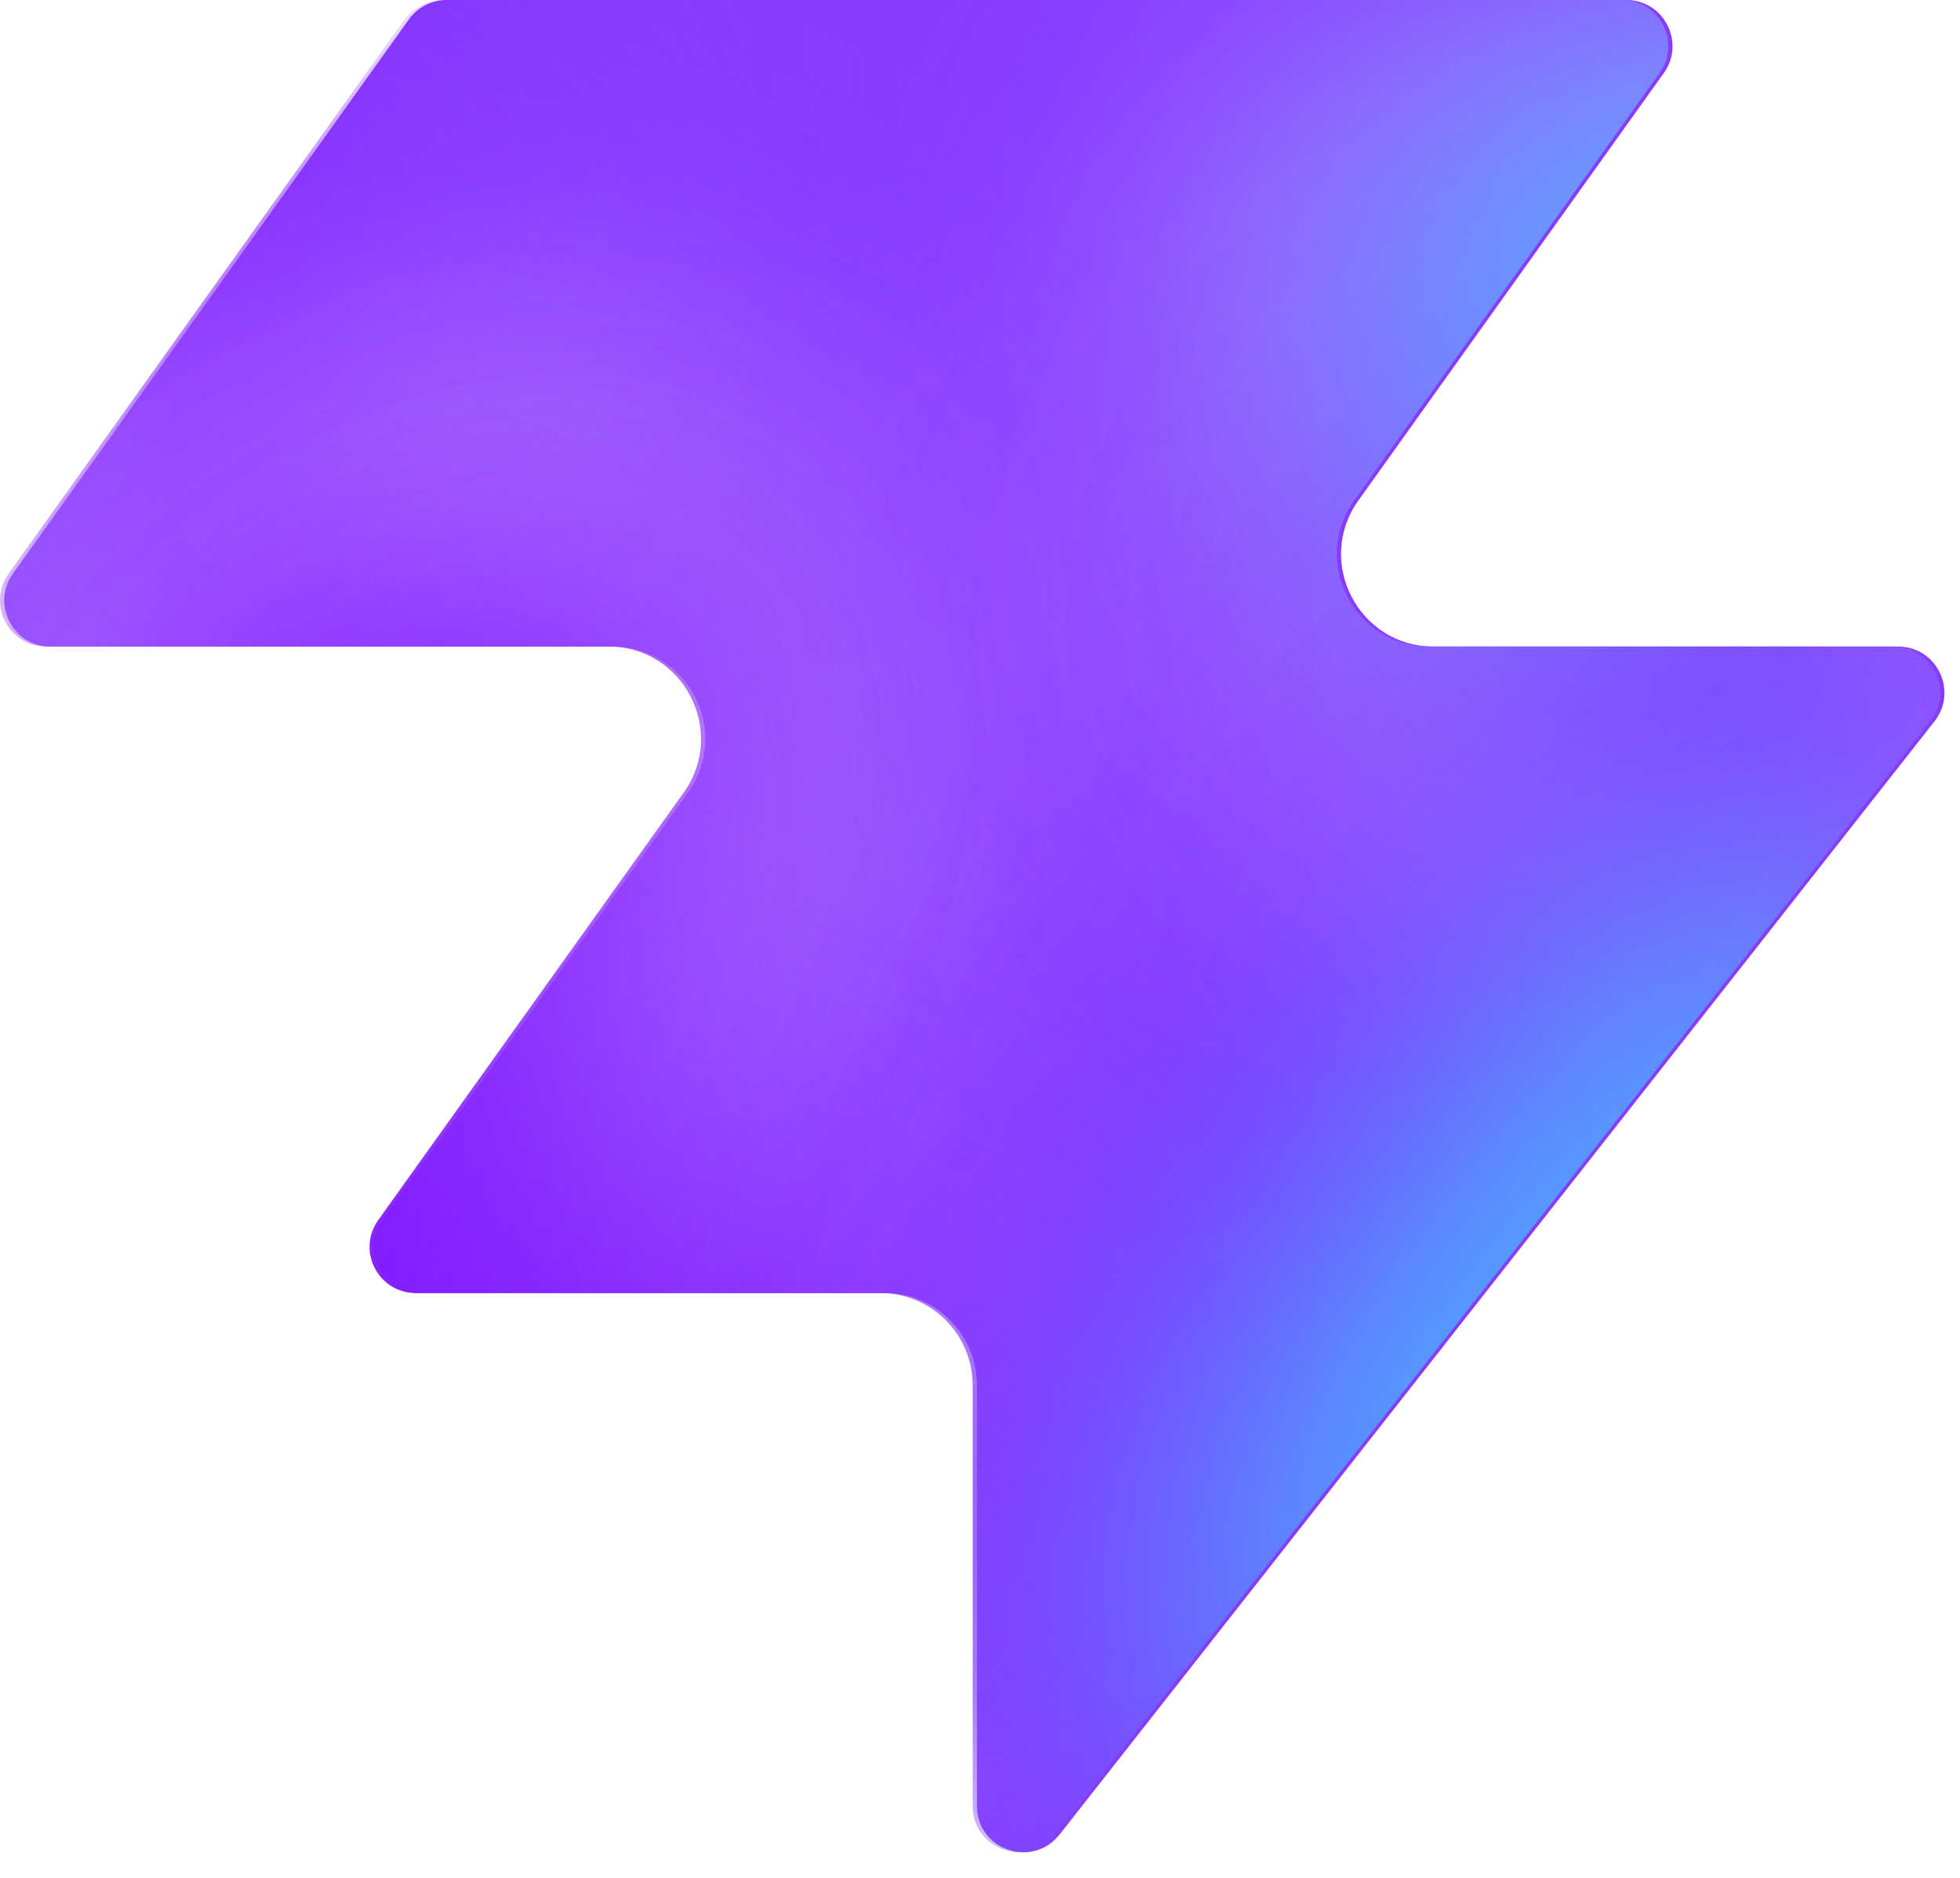
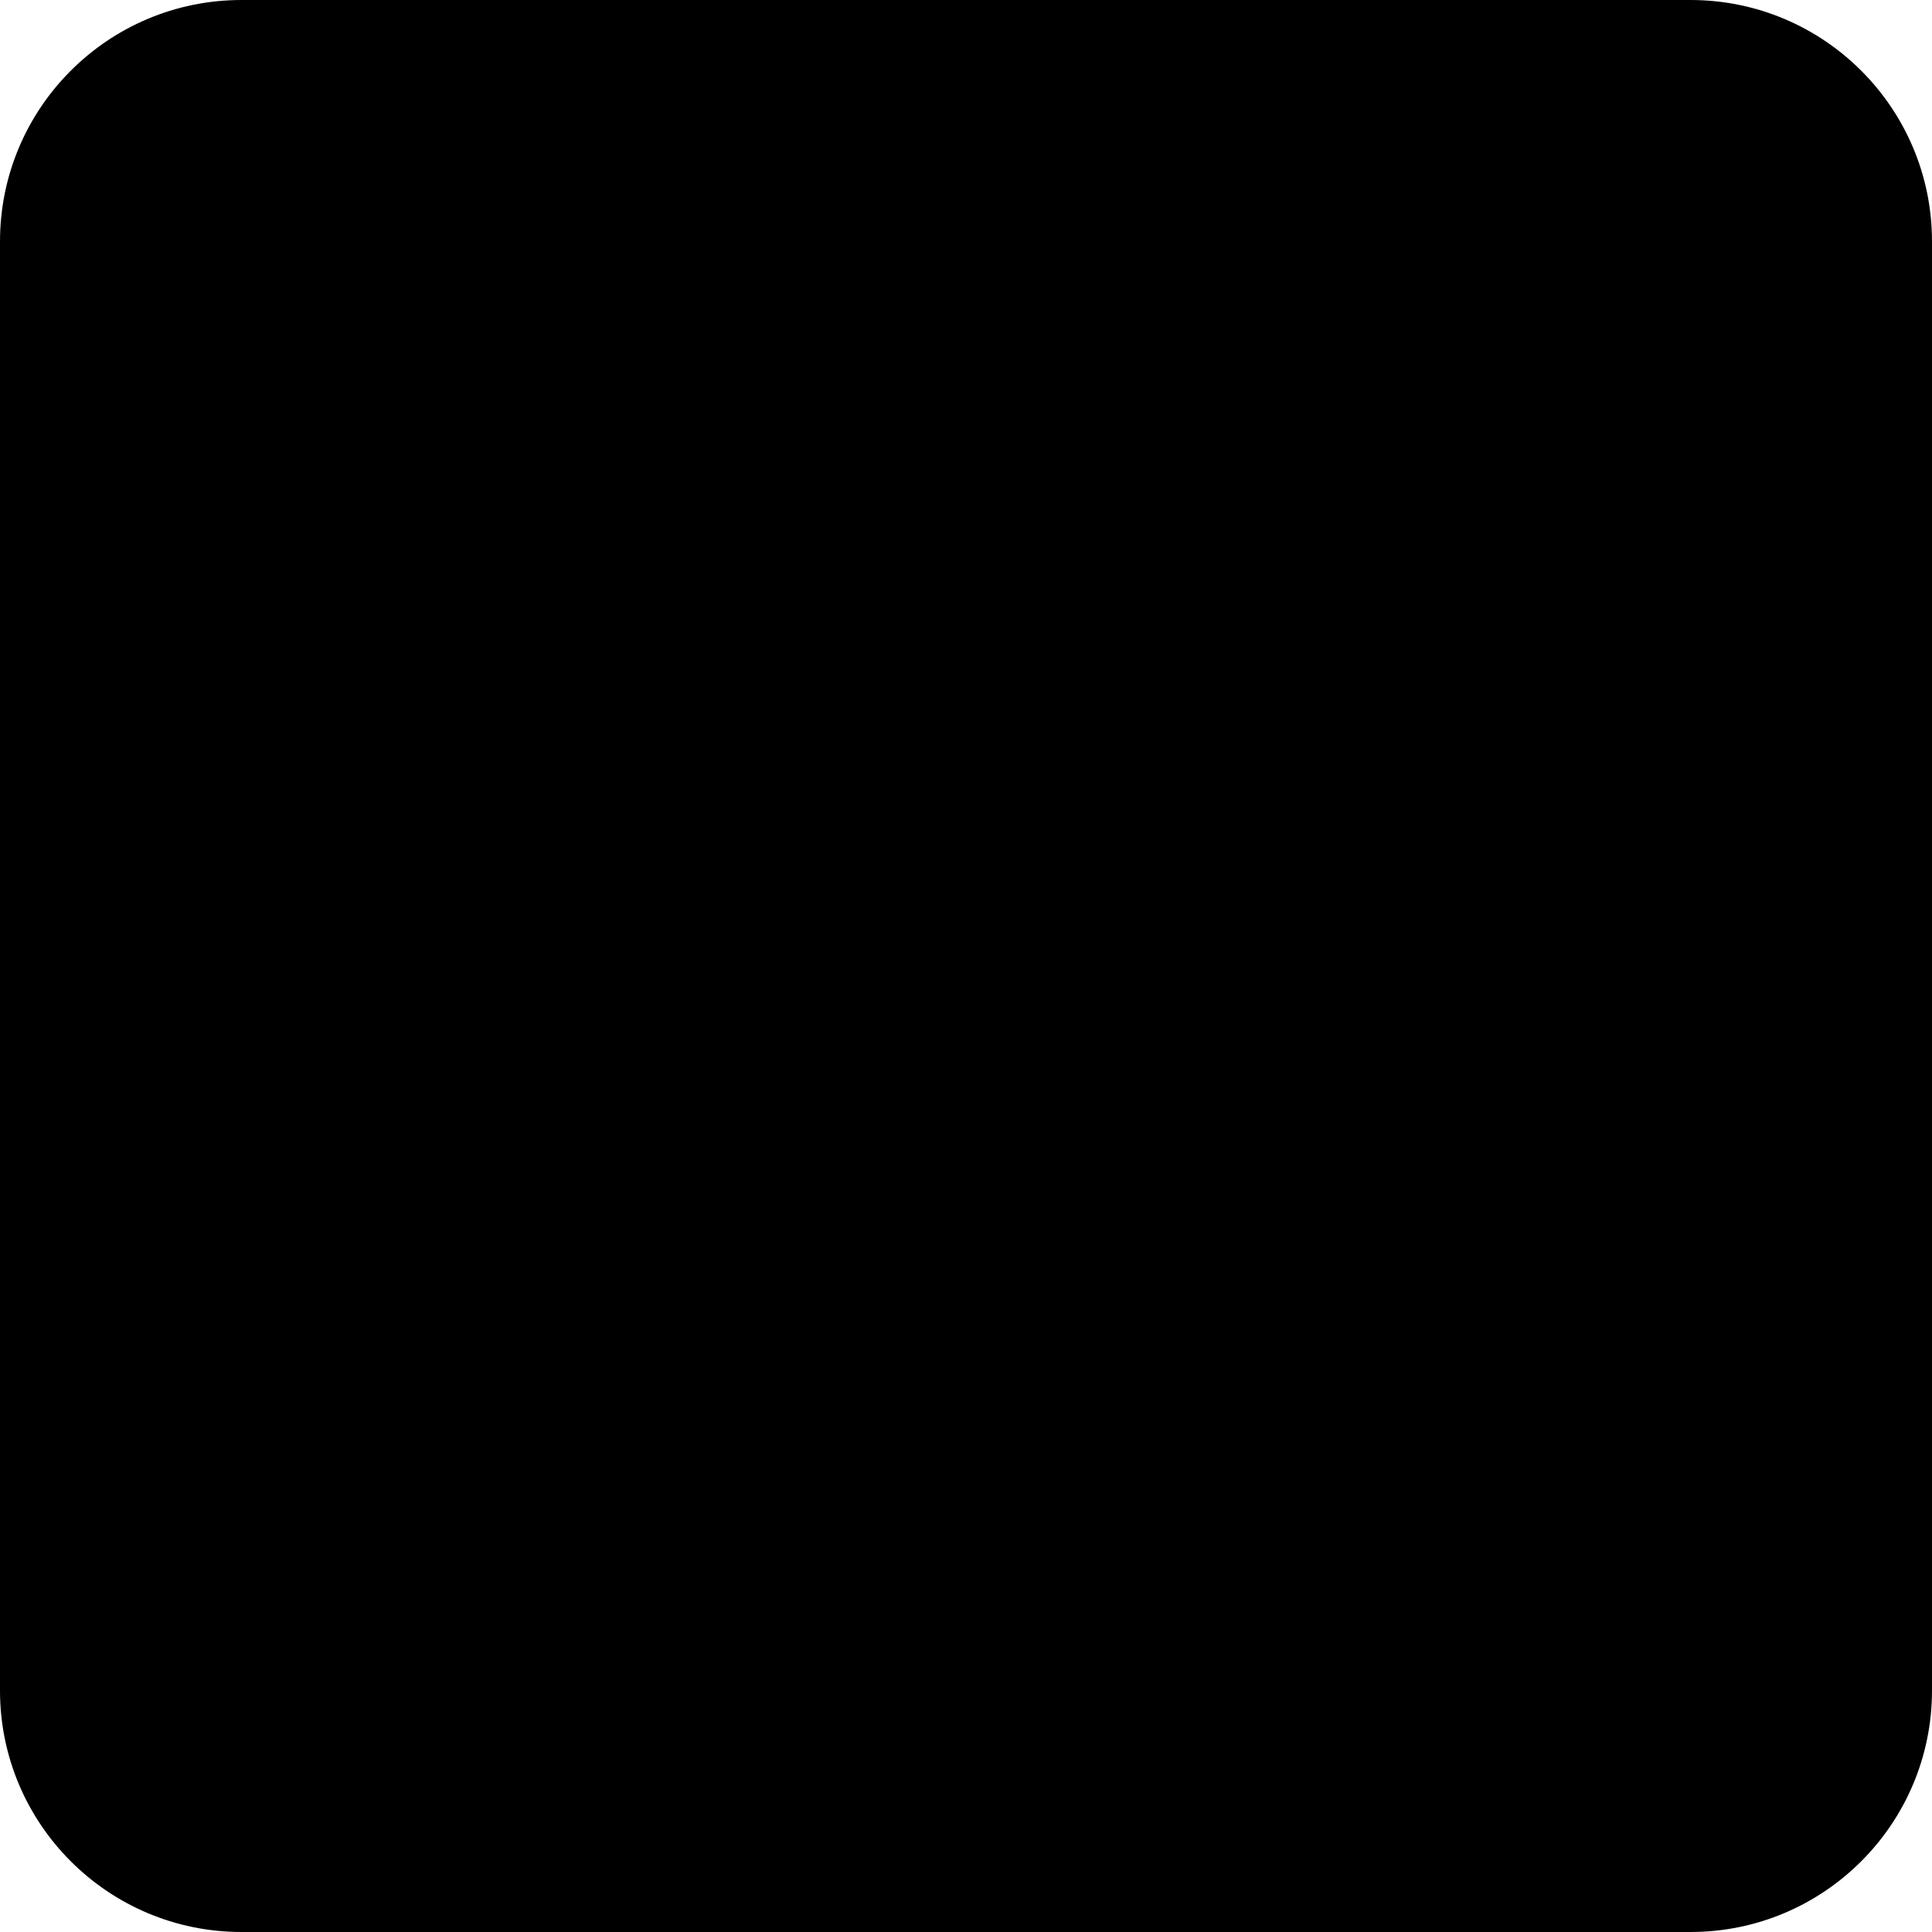
- <svg xmlns="http://www.w3.org/2000/svg" width="48" height="46" fill="none" viewBox="0 0 48 46">
-   <path fill="#863bff" d="M25.946 44.938c-.664.845-2.021.375-2.021-.698V33.937a2.26 2.26 0 0 0-2.262-2.262H10.287c-.92 0-1.456-1.04-.92-1.788l7.48-10.471c1.07-1.497 0-3.578-1.842-3.578H1.237c-.92 0-1.456-1.04-.92-1.788L10.013.474c.214-.297.556-.474.92-.474h28.894c.92 0 1.456 1.04.92 1.788l-7.48 10.471c-1.07 1.498 0 3.579 1.842 3.579h11.377c.943 0 1.473 1.088.89 1.83L25.947 44.94z" style="fill:#863bff;fill:color(display-p3 .525 .23 1);fill-opacity:1" />
-   <mask id="a" width="48" height="46" x="0" y="0" maskUnits="userSpaceOnUse" style="mask-type:alpha">
-     <path fill="#000" d="M25.842 44.938c-.664.844-2.021.375-2.021-.698V33.937a2.26 2.26 0 0 0-2.262-2.262H10.183c-.92 0-1.456-1.04-.92-1.788l7.48-10.471c1.07-1.498 0-3.579-1.842-3.579H1.133c-.92 0-1.456-1.04-.92-1.787L9.91.473c.214-.297.556-.474.92-.474h28.894c.92 0 1.456 1.04.92 1.788l-7.48 10.471c-1.07 1.498 0 3.578 1.842 3.578h11.377c.943 0 1.473 1.088.89 1.832L25.843 44.94z" style="fill:#000;fill-opacity:1" />
-   </mask>
-   <g mask="url(#a)">
-     <g filter="url(#b)">
-       <ellipse cx="5.508" cy="14.704" fill="#ede6ff" rx="5.508" ry="14.704" style="fill:#ede6ff;fill:color(display-p3 .927 .903 1);fill-opacity:1" transform="matrix(.00324 1 1 -.00324 -4.47 31.516)" />
-     </g>
-     <g filter="url(#c)">
-       <ellipse cx="10.399" cy="29.851" fill="#ede6ff" rx="10.399" ry="29.851" style="fill:#ede6ff;fill:color(display-p3 .927 .903 1);fill-opacity:1" transform="matrix(.00324 1 1 -.00324 -39.328 7.883)" />
-     </g>
-     <g filter="url(#d)">
-       <ellipse cx="5.508" cy="30.487" fill="#7e14ff" rx="5.508" ry="30.487" style="fill:#7e14ff;fill:color(display-p3 .492 .077 1);fill-opacity:1" transform="rotate(89.814 -25.913 -14.639)scale(1 -1)" />
-     </g>
-     <g filter="url(#e)">
-       <ellipse cx="5.508" cy="30.599" fill="#7e14ff" rx="5.508" ry="30.599" style="fill:#7e14ff;fill:color(display-p3 .492 .077 1);fill-opacity:1" transform="rotate(89.814 -32.644 -3.334)scale(1 -1)" />
-     </g>
-     <g filter="url(#f)">
-       <ellipse cx="5.508" cy="30.599" fill="#7e14ff" rx="5.508" ry="30.599" style="fill:#7e14ff;fill:color(display-p3 .492 .077 1);fill-opacity:1" transform="matrix(.00324 1 1 -.00324 -34.34 30.47)" />
-     </g>
-     <g filter="url(#g)">
-       <ellipse cx="14.072" cy="22.078" fill="#ede6ff" rx="14.072" ry="22.078" style="fill:#ede6ff;fill:color(display-p3 .927 .903 1);fill-opacity:1" transform="rotate(93.35 24.506 48.493)scale(-1 1)" />
-     </g>
-     <g filter="url(#h)">
-       <ellipse cx="3.47" cy="21.501" fill="#7e14ff" rx="3.47" ry="21.501" style="fill:#7e14ff;fill:color(display-p3 .492 .077 1);fill-opacity:1" transform="rotate(89.009 28.708 47.59)scale(-1 1)" />
-     </g>
-     <g filter="url(#i)">
-       <ellipse cx="3.47" cy="21.501" fill="#7e14ff" rx="3.47" ry="21.501" style="fill:#7e14ff;fill:color(display-p3 .492 .077 1);fill-opacity:1" transform="rotate(89.009 28.708 47.59)scale(-1 1)" />
-     </g>
-     <g filter="url(#j)">
-       <ellipse cx=".387" cy="8.972" fill="#7e14ff" rx="4.407" ry="29.108" style="fill:#7e14ff;fill:color(display-p3 .492 .077 1);fill-opacity:1" transform="rotate(39.51 .387 8.972)" />
-     </g>
-     <g filter="url(#k)">
-       <ellipse cx="47.523" cy="-6.092" fill="#7e14ff" rx="4.407" ry="29.108" style="fill:#7e14ff;fill:color(display-p3 .492 .077 1);fill-opacity:1" transform="rotate(37.892 47.523 -6.092)" />
-     </g>
-     <g filter="url(#l)">
-       <ellipse cx="41.412" cy="6.333" fill="#47bfff" rx="5.971" ry="9.665" style="fill:#47bfff;fill:color(display-p3 .28 .748 1);fill-opacity:1" transform="rotate(37.892 41.412 6.333)" />
-     </g>
-     <g filter="url(#m)">
-       <ellipse cx="-1.879" cy="38.332" fill="#7e14ff" rx="4.407" ry="29.108" style="fill:#7e14ff;fill:color(display-p3 .492 .077 1);fill-opacity:1" transform="rotate(37.892 -1.88 38.332)" />
-     </g>
-     <g filter="url(#n)">
-       <ellipse cx="-1.879" cy="38.332" fill="#7e14ff" rx="4.407" ry="29.108" style="fill:#7e14ff;fill:color(display-p3 .492 .077 1);fill-opacity:1" transform="rotate(37.892 -1.88 38.332)" />
-     </g>
-     <g filter="url(#o)">
-       <ellipse cx="35.651" cy="29.907" fill="#7e14ff" rx="4.407" ry="29.108" style="fill:#7e14ff;fill:color(display-p3 .492 .077 1);fill-opacity:1" transform="rotate(37.892 35.651 29.907)" />
-     </g>
-     <g filter="url(#p)">
-       <ellipse cx="38.418" cy="32.4" fill="#47bfff" rx="5.971" ry="15.297" style="fill:#47bfff;fill:color(display-p3 .28 .748 1);fill-opacity:1" transform="rotate(37.892 38.418 32.4)" />
-     </g>
-   </g>
+ <svg xmlns="http://www.w3.org/2000/svg" viewBox="0 0 64 64">
  <defs>
-     <filter id="b" width="60.045" height="41.654" x="-19.77" y="16.149" color-interpolation-filters="sRGB" filterUnits="userSpaceOnUse">
-       <feFlood flood-opacity="0" result="BackgroundImageFix" />
-       <feBlend in="SourceGraphic" in2="BackgroundImageFix" result="shape" />
-       <feGaussianBlur result="effect1_foregroundBlur_2002_17158" stdDeviation="7.659" />
-     </filter>
-     <filter id="c" width="90.34" height="51.437" x="-54.613" y="-7.533" color-interpolation-filters="sRGB" filterUnits="userSpaceOnUse">
-       <feFlood flood-opacity="0" result="BackgroundImageFix" />
-       <feBlend in="SourceGraphic" in2="BackgroundImageFix" result="shape" />
-       <feGaussianBlur result="effect1_foregroundBlur_2002_17158" stdDeviation="7.659" />
-     </filter>
-     <filter id="d" width="79.355" height="29.4" x="-49.64" y="2.03" color-interpolation-filters="sRGB" filterUnits="userSpaceOnUse">
-       <feFlood flood-opacity="0" result="BackgroundImageFix" />
-       <feBlend in="SourceGraphic" in2="BackgroundImageFix" result="shape" />
-       <feGaussianBlur result="effect1_foregroundBlur_2002_17158" stdDeviation="4.596" />
-     </filter>
-     <filter id="e" width="79.579" height="29.4" x="-45.045" y="20.029" color-interpolation-filters="sRGB" filterUnits="userSpaceOnUse">
-       <feFlood flood-opacity="0" result="BackgroundImageFix" />
-       <feBlend in="SourceGraphic" in2="BackgroundImageFix" result="shape" />
-       <feGaussianBlur result="effect1_foregroundBlur_2002_17158" stdDeviation="4.596" />
-     </filter>
-     <filter id="f" width="79.579" height="29.4" x="-43.513" y="21.178" color-interpolation-filters="sRGB" filterUnits="userSpaceOnUse">
-       <feFlood flood-opacity="0" result="BackgroundImageFix" />
-       <feBlend in="SourceGraphic" in2="BackgroundImageFix" result="shape" />
-       <feGaussianBlur result="effect1_foregroundBlur_2002_17158" stdDeviation="4.596" />
-     </filter>
-     <filter id="g" width="74.749" height="58.852" x="15.756" y="-17.901" color-interpolation-filters="sRGB" filterUnits="userSpaceOnUse">
-       <feFlood flood-opacity="0" result="BackgroundImageFix" />
-       <feBlend in="SourceGraphic" in2="BackgroundImageFix" result="shape" />
-       <feGaussianBlur result="effect1_foregroundBlur_2002_17158" stdDeviation="7.659" />
-     </filter>
-     <filter id="h" width="61.377" height="25.362" x="23.548" y="2.284" color-interpolation-filters="sRGB" filterUnits="userSpaceOnUse">
-       <feFlood flood-opacity="0" result="BackgroundImageFix" />
-       <feBlend in="SourceGraphic" in2="BackgroundImageFix" result="shape" />
-       <feGaussianBlur result="effect1_foregroundBlur_2002_17158" stdDeviation="4.596" />
-     </filter>
-     <filter id="i" width="61.377" height="25.362" x="23.548" y="2.284" color-interpolation-filters="sRGB" filterUnits="userSpaceOnUse">
-       <feFlood flood-opacity="0" result="BackgroundImageFix" />
-       <feBlend in="SourceGraphic" in2="BackgroundImageFix" result="shape" />
-       <feGaussianBlur result="effect1_foregroundBlur_2002_17158" stdDeviation="4.596" />
-     </filter>
-     <filter id="j" width="56.045" height="63.649" x="-27.636" y="-22.853" color-interpolation-filters="sRGB" filterUnits="userSpaceOnUse">
-       <feFlood flood-opacity="0" result="BackgroundImageFix" />
-       <feBlend in="SourceGraphic" in2="BackgroundImageFix" result="shape" />
-       <feGaussianBlur result="effect1_foregroundBlur_2002_17158" stdDeviation="4.596" />
-     </filter>
-     <filter id="k" width="54.814" height="64.646" x="20.116" y="-38.415" color-interpolation-filters="sRGB" filterUnits="userSpaceOnUse">
-       <feFlood flood-opacity="0" result="BackgroundImageFix" />
-       <feBlend in="SourceGraphic" in2="BackgroundImageFix" result="shape" />
-       <feGaussianBlur result="effect1_foregroundBlur_2002_17158" stdDeviation="4.596" />
-     </filter>
-     <filter id="l" width="33.541" height="35.313" x="24.641" y="-11.323" color-interpolation-filters="sRGB" filterUnits="userSpaceOnUse">
-       <feFlood flood-opacity="0" result="BackgroundImageFix" />
-       <feBlend in="SourceGraphic" in2="BackgroundImageFix" result="shape" />
-       <feGaussianBlur result="effect1_foregroundBlur_2002_17158" stdDeviation="4.596" />
-     </filter>
-     <filter id="m" width="54.814" height="64.646" x="-29.286" y="6.009" color-interpolation-filters="sRGB" filterUnits="userSpaceOnUse">
-       <feFlood flood-opacity="0" result="BackgroundImageFix" />
-       <feBlend in="SourceGraphic" in2="BackgroundImageFix" result="shape" />
-       <feGaussianBlur result="effect1_foregroundBlur_2002_17158" stdDeviation="4.596" />
-     </filter>
-     <filter id="n" width="54.814" height="64.646" x="-29.286" y="6.009" color-interpolation-filters="sRGB" filterUnits="userSpaceOnUse">
-       <feFlood flood-opacity="0" result="BackgroundImageFix" />
-       <feBlend in="SourceGraphic" in2="BackgroundImageFix" result="shape" />
-       <feGaussianBlur result="effect1_foregroundBlur_2002_17158" stdDeviation="4.596" />
-     </filter>
-     <filter id="o" width="54.814" height="64.646" x="8.244" y="-2.416" color-interpolation-filters="sRGB" filterUnits="userSpaceOnUse">
-       <feFlood flood-opacity="0" result="BackgroundImageFix" />
-       <feBlend in="SourceGraphic" in2="BackgroundImageFix" result="shape" />
-       <feGaussianBlur result="effect1_foregroundBlur_2002_17158" stdDeviation="4.596" />
-     </filter>
-     <filter id="p" width="39.409" height="43.623" x="18.713" y="10.588" color-interpolation-filters="sRGB" filterUnits="userSpaceOnUse">
-       <feFlood flood-opacity="0" result="BackgroundImageFix" />
-       <feBlend in="SourceGraphic" in2="BackgroundImageFix" result="shape" />
-       <feGaussianBlur result="effect1_foregroundBlur_2002_17158" stdDeviation="4.596" />
-     </filter>
+     <style>
+       @media (prefers-color-scheme: dark) {
+         .bg { fill: #1e293b; }
+         .frame { stroke: #60a5fa; }
+         .col { fill: #f87171; }
+         .beam { stroke: #fbbf24; }
+         .grid { stroke: #34d399; }
+         .txt { fill: #e2e8f0; }
+       }
+       @media (prefers-color-scheme: light) {
+         .bg { fill: #f0f4f8; }
+         .frame { stroke: #3b82f6; }
+         .col { fill: #e74c3c; }
+         .beam { stroke: #f39c12; }
+         .grid { stroke: #27ae60; }
+         .txt { fill: #1e293b; }
+       }
+     </style>
  </defs>
+   <rect class="bg" width="64" height="64" rx="8" />
+   <rect class="frame" x="4" y="4" width="56" height="56" rx="4" fill="none" stroke-width="2.5" />
+   <line class="grid" x1="12" y1="8" x2="12" y2="56" stroke-width="0.8" stroke-dasharray="2 2" opacity="0.5" />
+   <line class="grid" x1="32" y1="8" x2="32" y2="56" stroke-width="0.8" stroke-dasharray="2 2" opacity="0.5" />
+   <line class="grid" x1="52" y1="8" x2="52" y2="56" stroke-width="0.8" stroke-dasharray="2 2" opacity="0.5" />
+   <line class="grid" x1="8" y1="16" x2="56" y2="16" stroke-width="0.8" stroke-dasharray="2 2" opacity="0.5" />
+   <line class="grid" x1="8" y1="44" x2="56" y2="44" stroke-width="0.8" stroke-dasharray="2 2" opacity="0.5" />
+   <rect class="col" x="9" y="13" width="6" height="6" rx="1" />
+   <rect class="col" x="29" y="13" width="6" height="6" rx="1" />
+   <rect class="col" x="49" y="13" width="6" height="6" rx="1" />
+   <rect class="col" x="9" y="41" width="6" height="6" rx="1" />
+   <rect class="col" x="29" y="41" width="6" height="6" rx="1" />
+   <rect class="col" x="49" y="41" width="6" height="6" rx="1" />
+   <line class="beam" x1="15" y1="16" x2="29" y2="16" stroke-width="2.5" />
+   <line class="beam" x1="35" y1="16" x2="49" y2="16" stroke-width="2.5" />
+   <line class="beam" x1="15" y1="44" x2="29" y2="44" stroke-width="2.5" />
+   <line class="beam" x1="35" y1="44" x2="49" y2="44" stroke-width="2.5" />
+   <line class="beam" x1="12" y1="19" x2="12" y2="41" stroke-width="2" />
+   <line class="beam" x1="52" y1="19" x2="52" y2="41" stroke-width="2" />
+   <text class="txt" x="32" y="34" text-anchor="middle" font-family="system-ui,sans-serif" font-size="11" font-weight="700" letter-spacing="1">CAD</text>
</svg>
